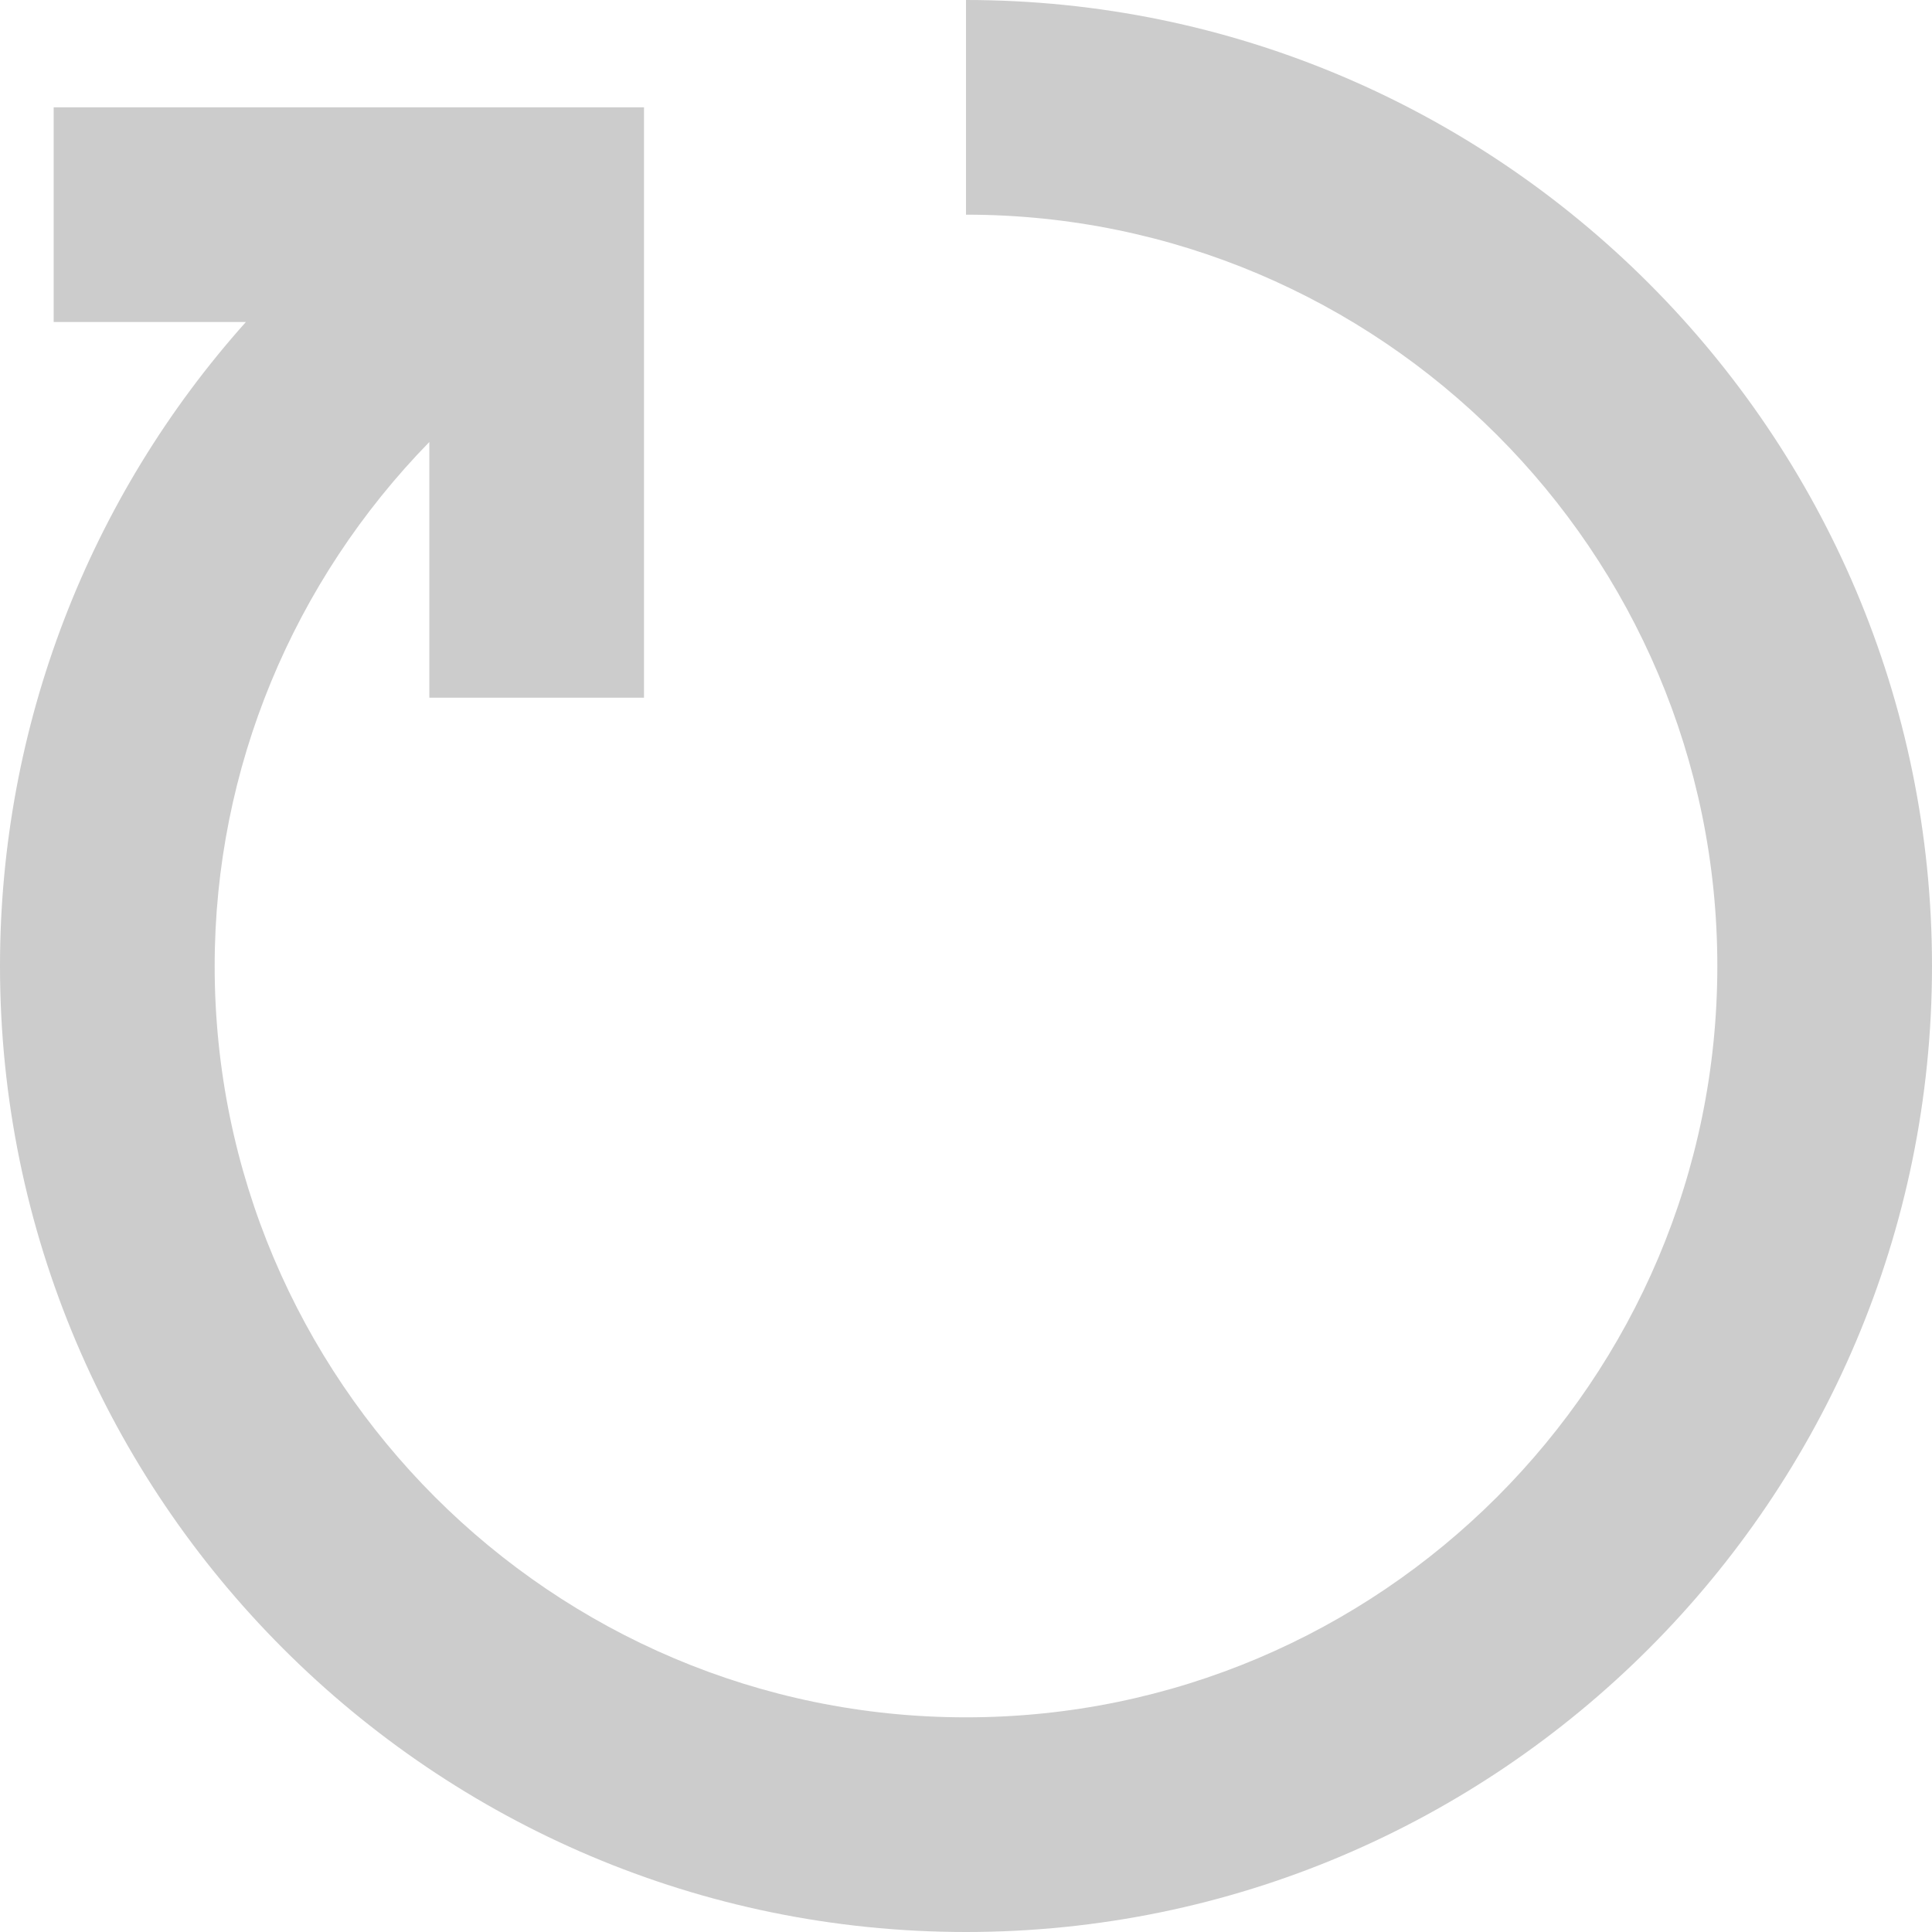
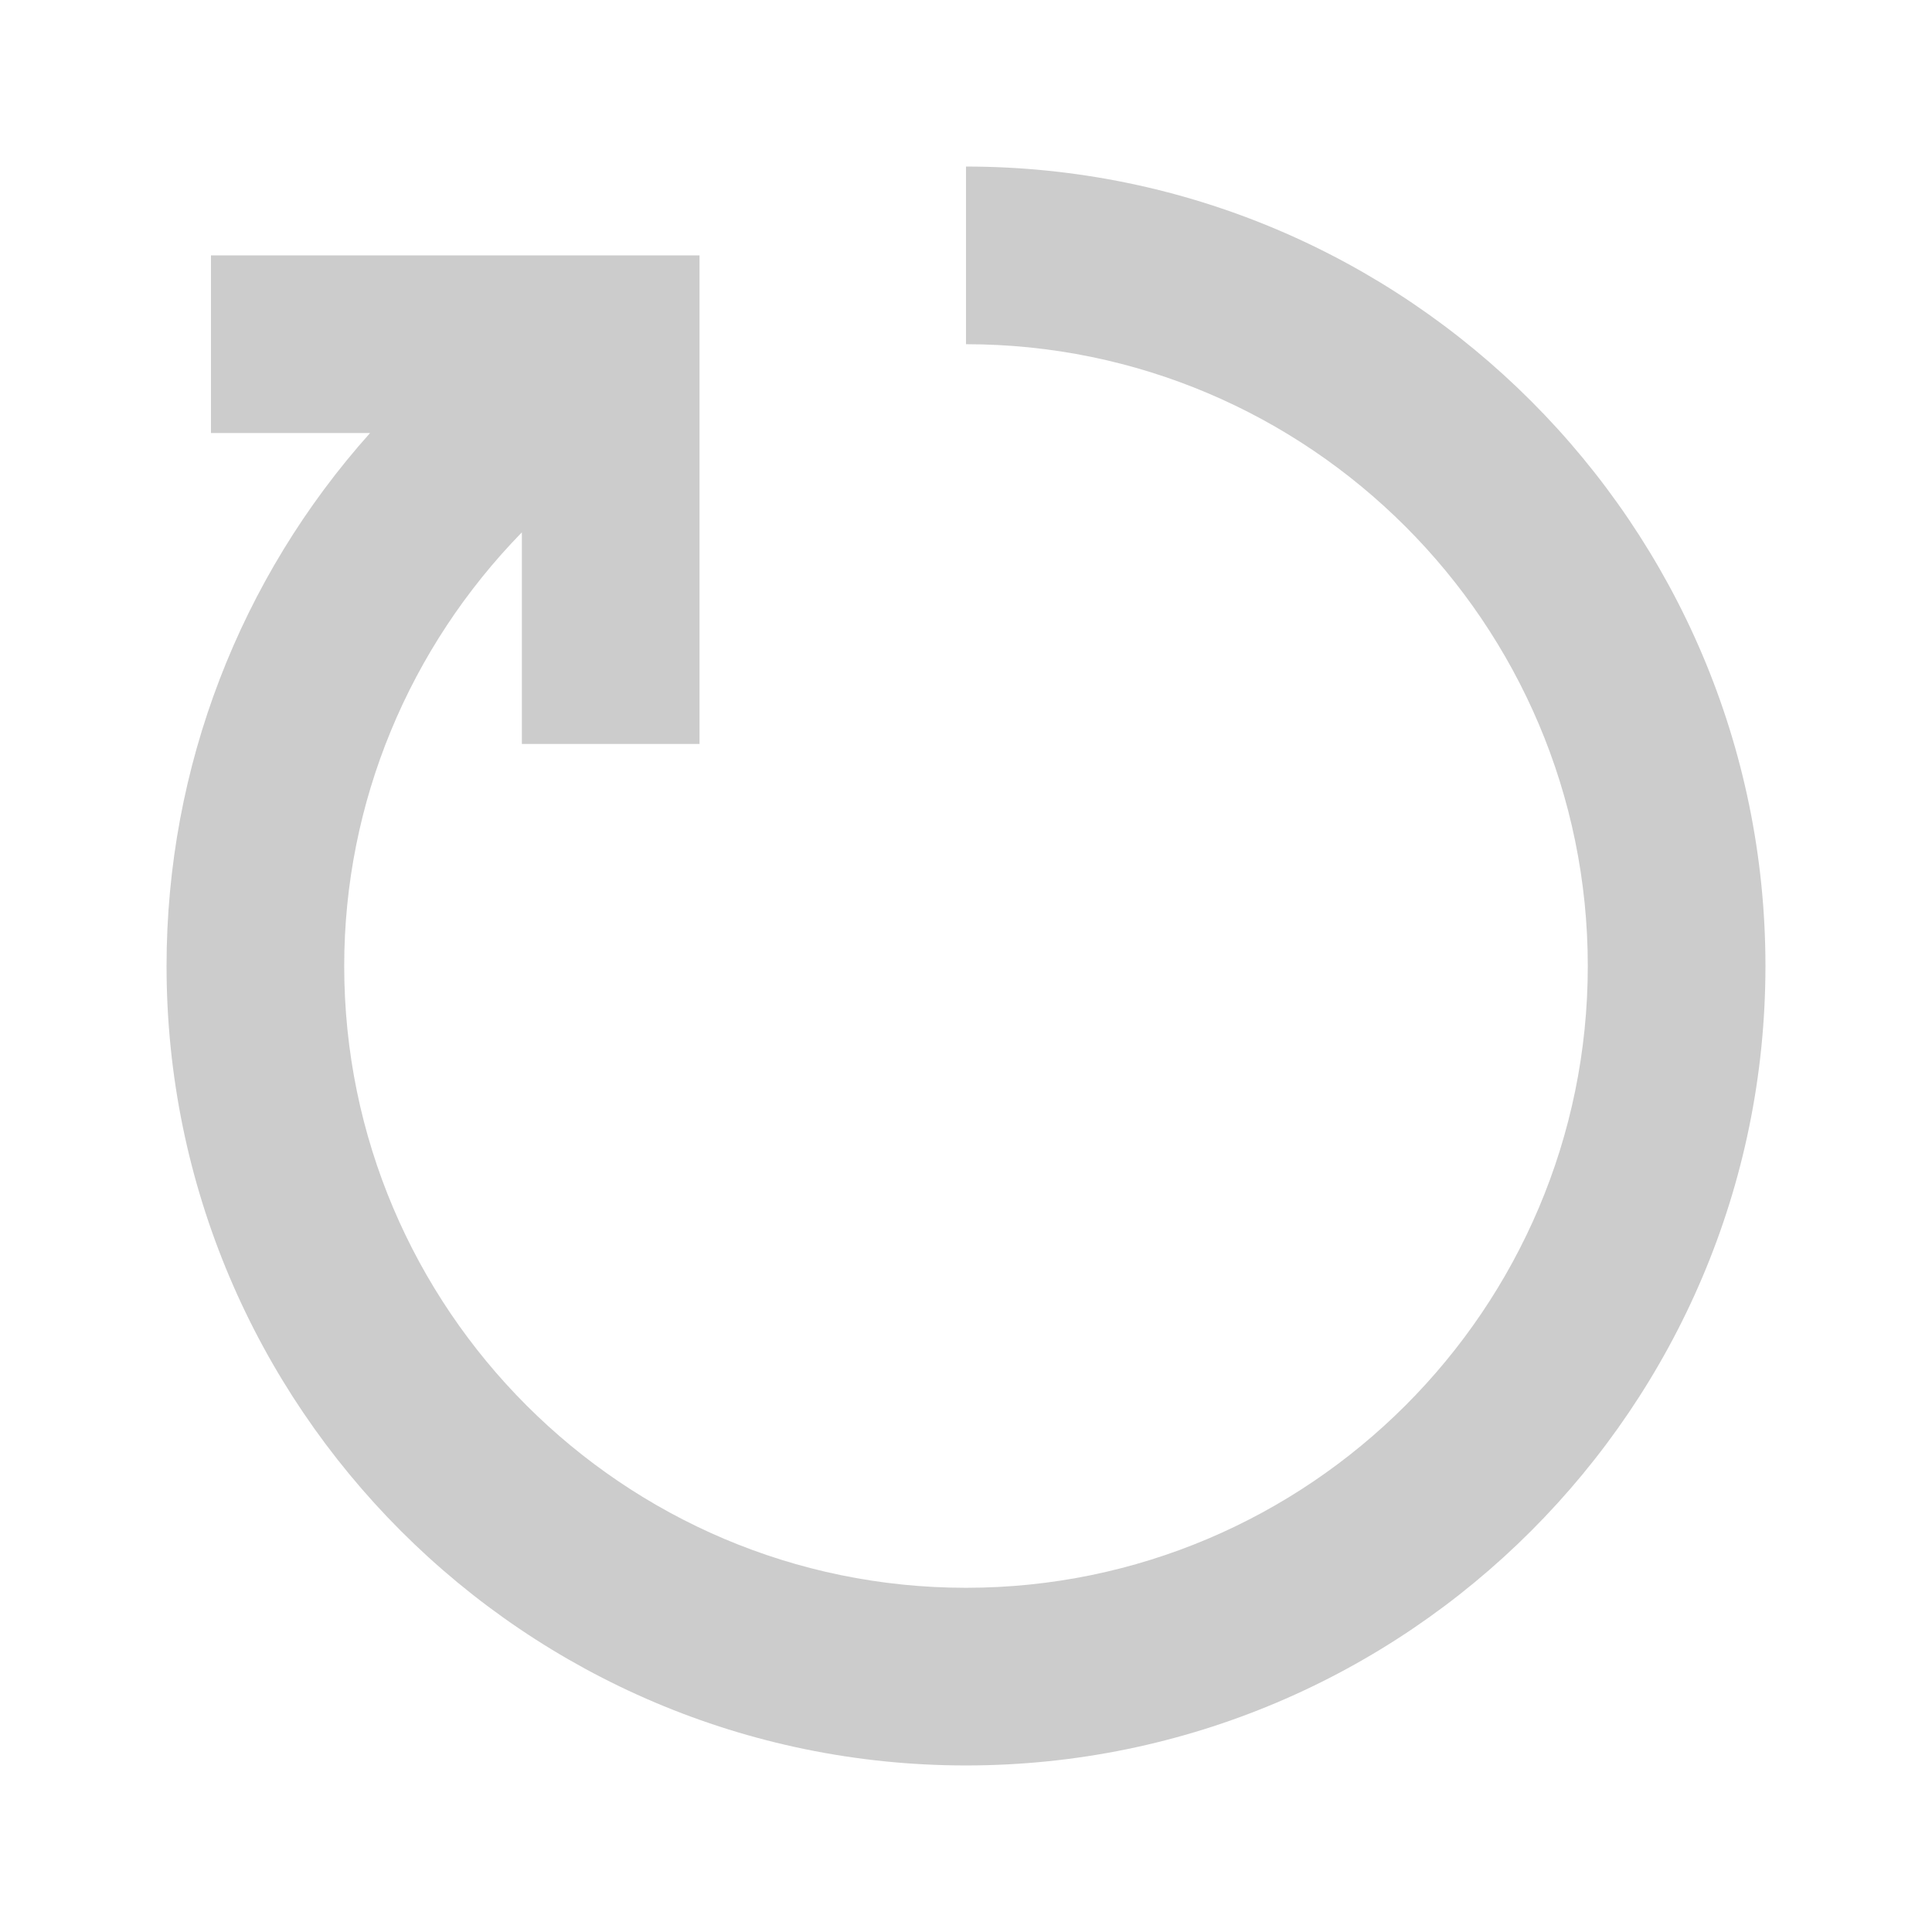
- <svg xmlns="http://www.w3.org/2000/svg" fill="#CCCCCC" width="16px" height="16px" viewBox="0 0 1920 1920">
+ <svg xmlns="http://www.w3.org/2000/svg" fill="#CCCCCC" width="16px" height="16px" viewBox="-200 -200 2320 2320">
  <path d="M960 0v213.333c411.627 0 746.667 334.934 746.667 746.667S1371.627 1706.667 960 1706.667 213.333 1371.733 213.333 960c0-197.013 78.4-382.507 213.334-520.747v254.08H640V106.667H53.333V320h191.04C88.64 494.08 0 720.96 0 960c0 529.28 430.613 960 960 960s960-430.72 960-960S1489.387 0 960 0" fill-rule="evenodd" />
</svg>
